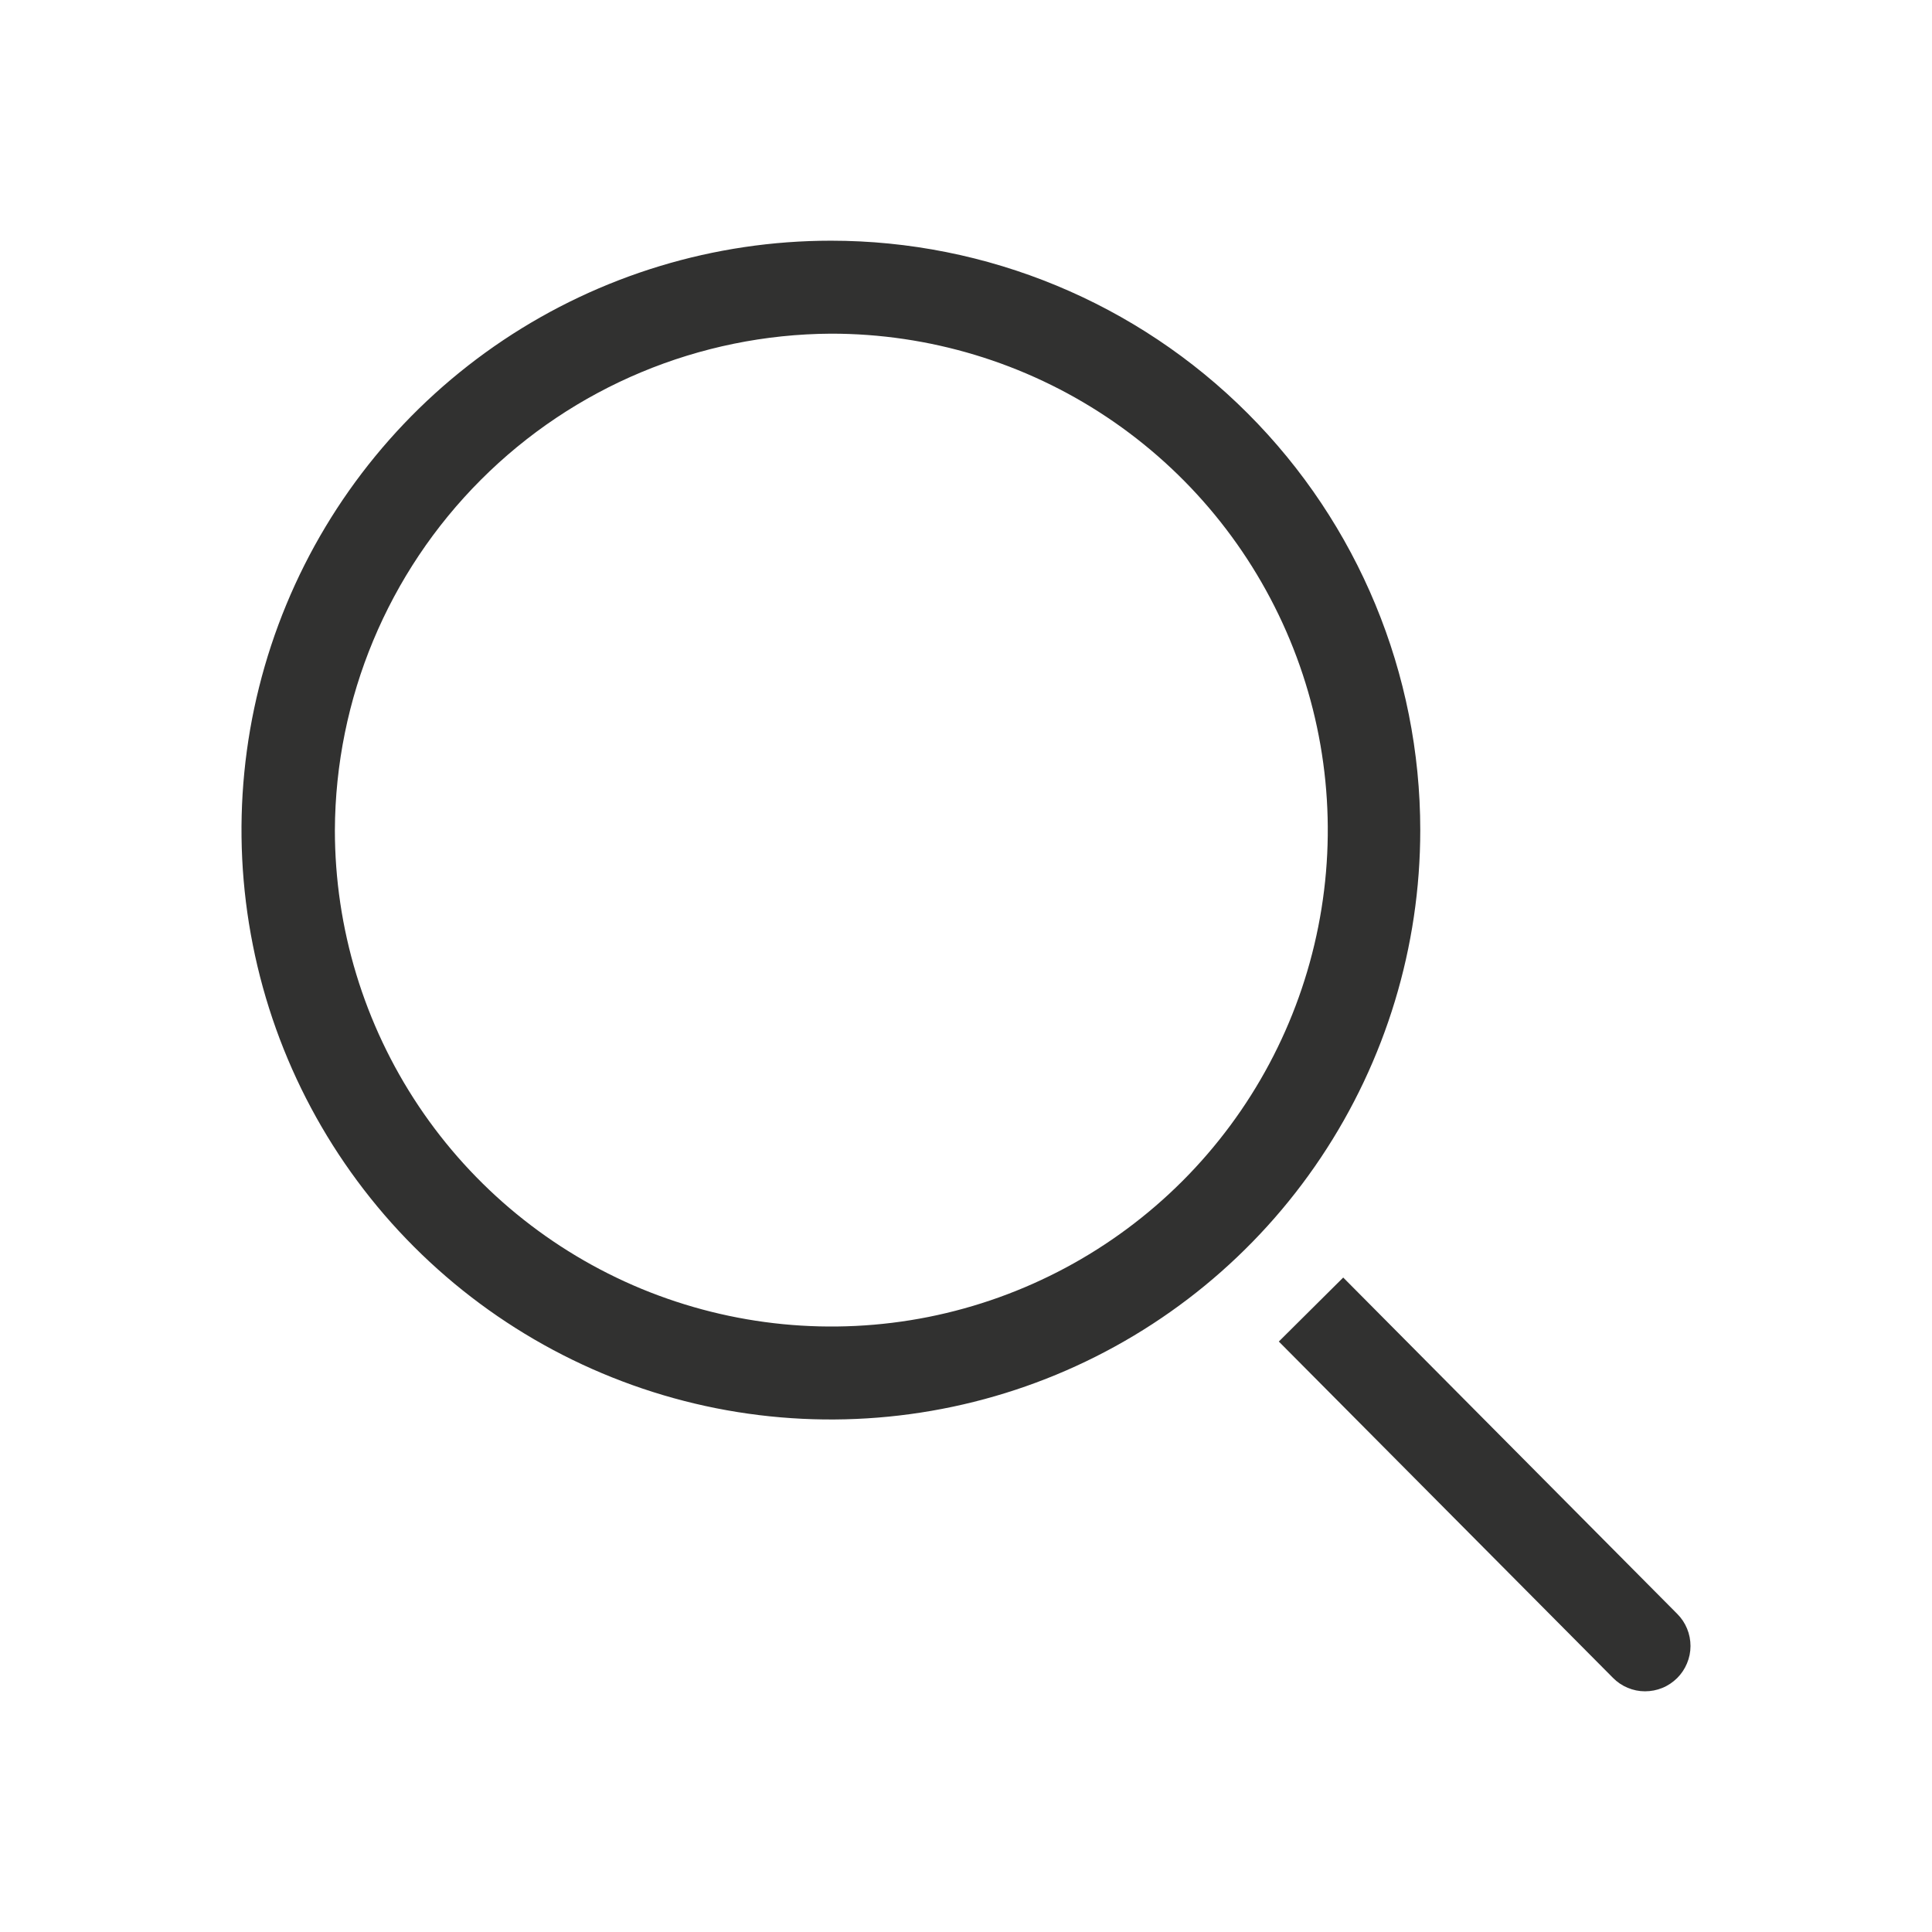
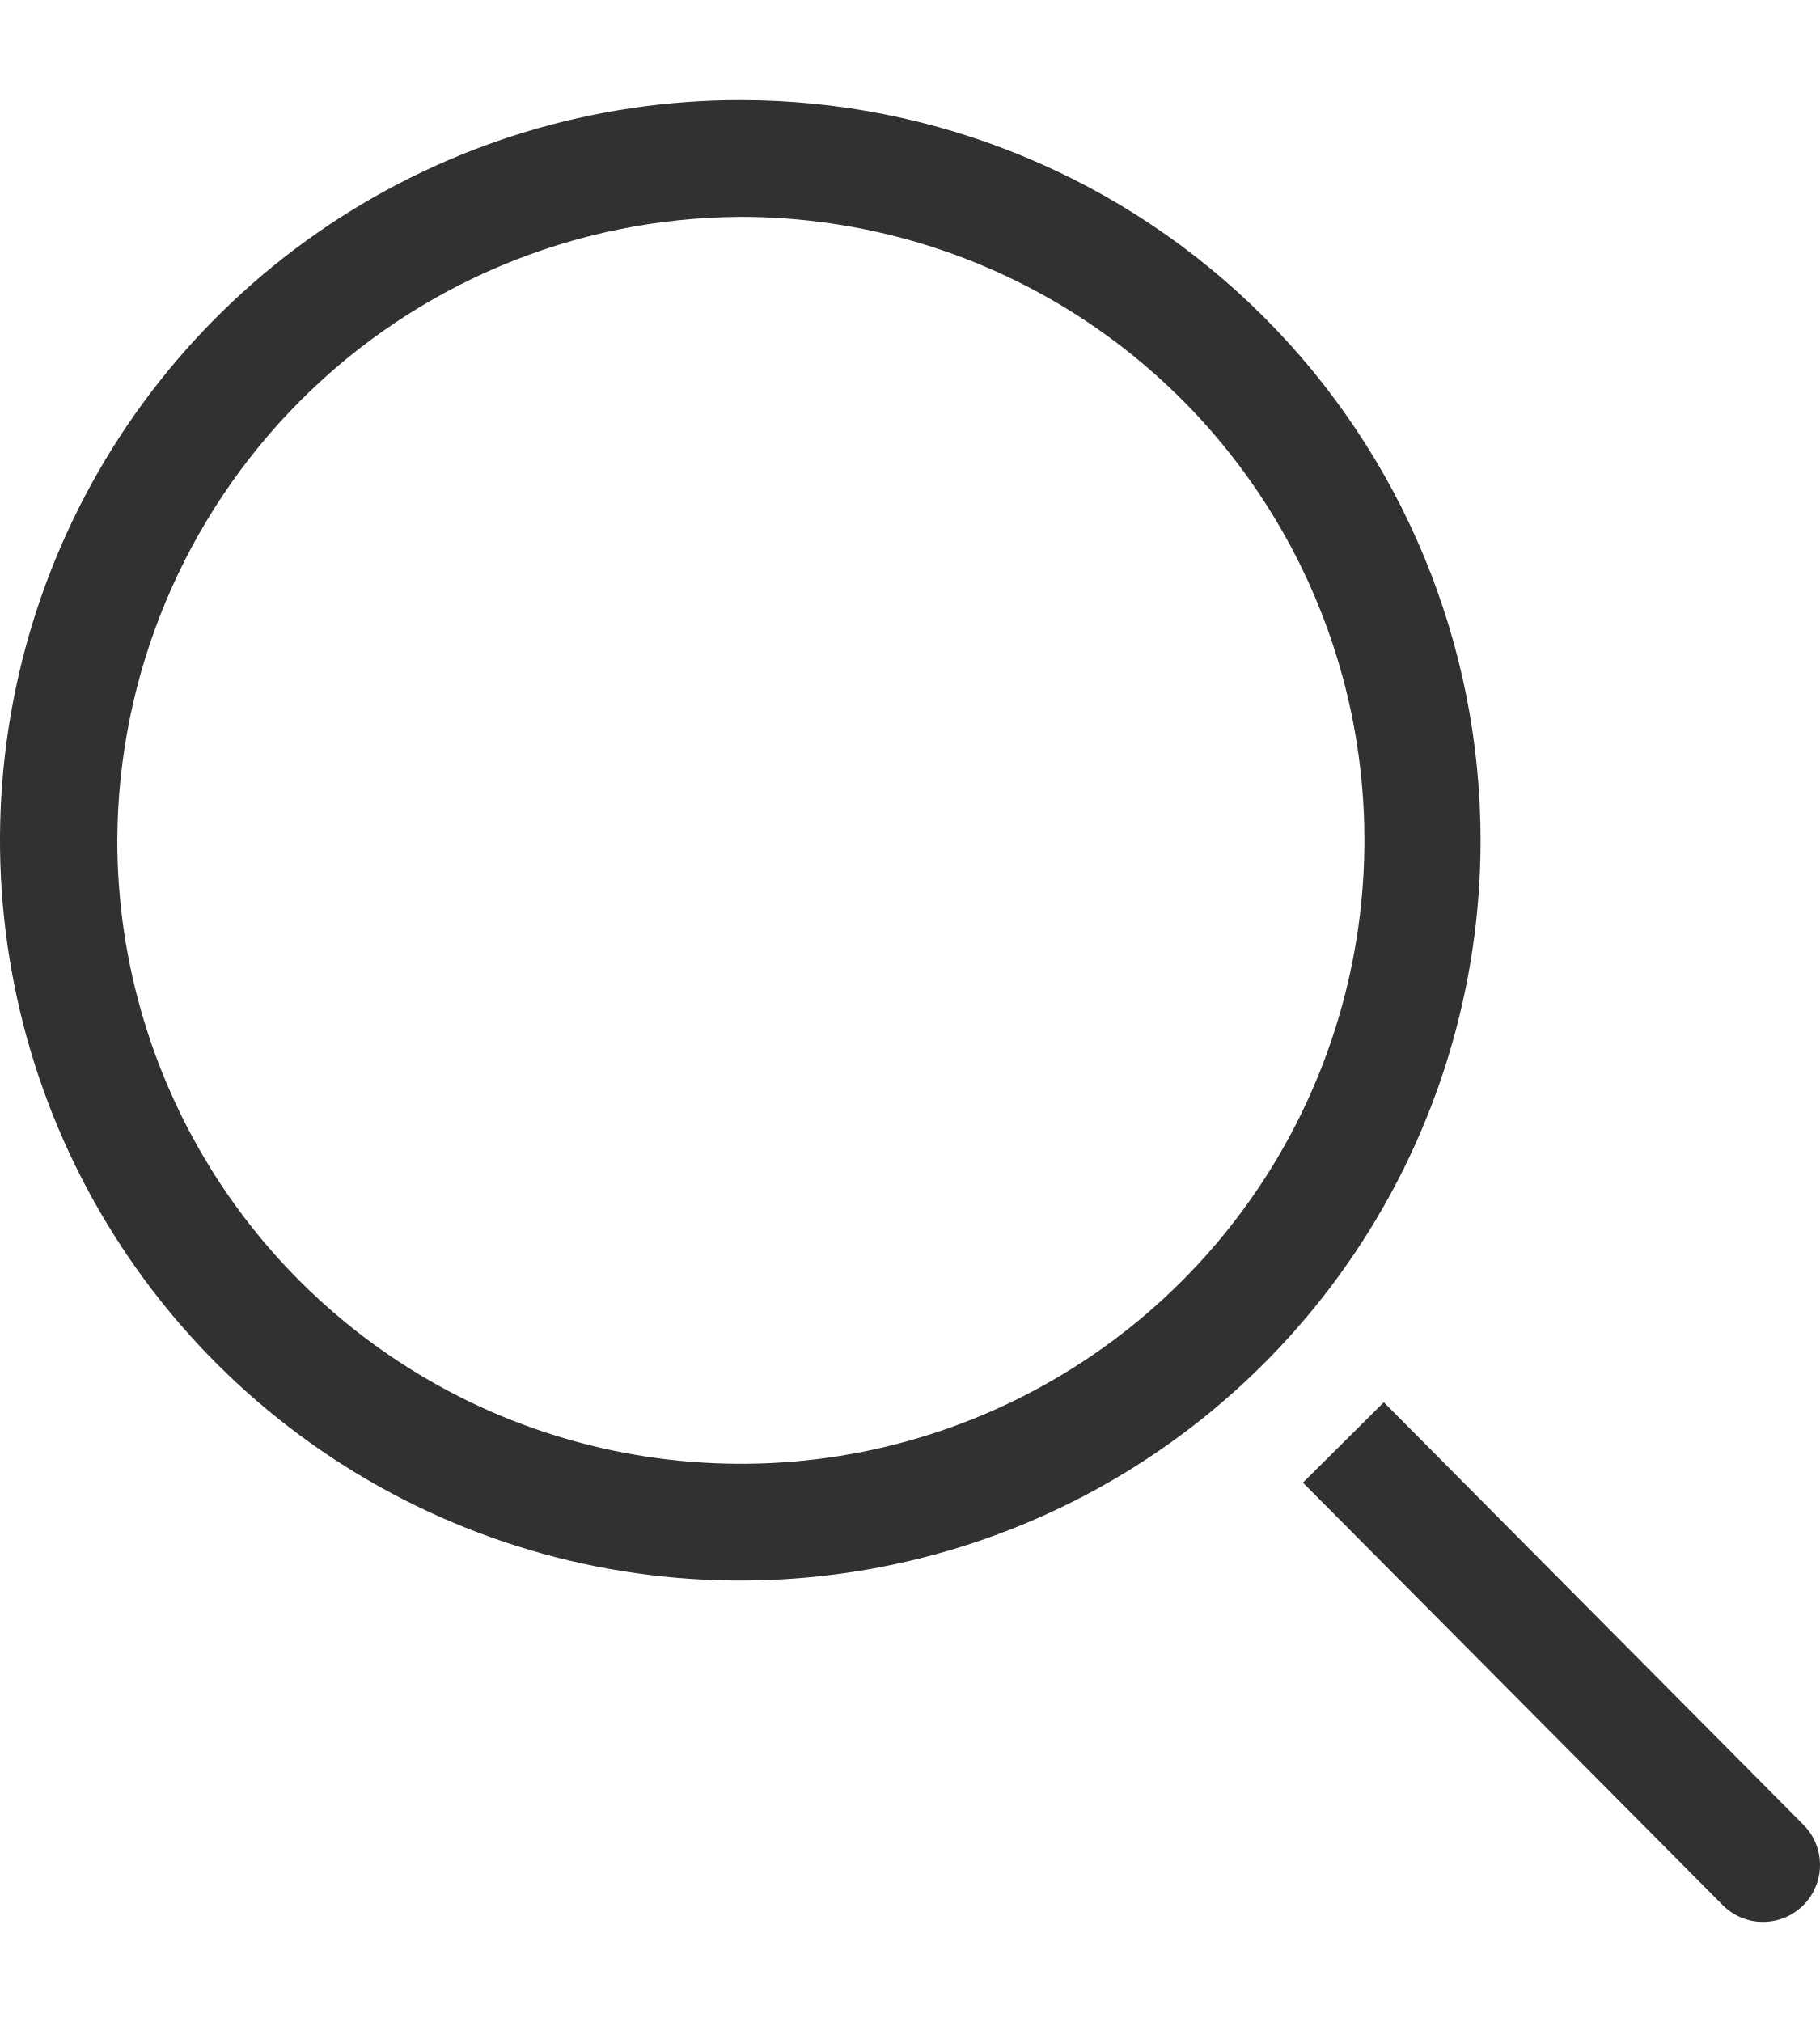
- <svg xmlns="http://www.w3.org/2000/svg" width="24" height="24" viewBox="0 0 24 24" fill="none">
-   <path fillRule="evenodd" clipRule="evenodd" d="M13.749 5.181C12.734 4.504 11.541 4.144 10.322 4.145C8.689 4.154 7.126 4.806 5.973 5.961C4.819 7.116 4.167 8.679 4.16 10.312C4.16 11.532 4.522 12.724 5.2 13.739C5.878 14.753 6.841 15.543 7.968 16.01C9.096 16.476 10.336 16.598 11.532 16.36C12.729 16.121 13.828 15.533 14.69 14.67C15.552 13.807 16.139 12.708 16.376 11.511C16.614 10.315 16.491 9.075 16.023 7.948C15.555 6.821 14.764 5.858 13.749 5.181ZM6.254 4.224C7.458 3.42 8.873 2.99 10.322 2.99C12.263 2.99 14.126 3.761 15.499 5.135C16.872 6.508 17.643 8.37 17.643 10.312C17.643 11.76 17.214 13.175 16.409 14.379C15.605 15.583 14.461 16.522 13.123 17.076C11.786 17.63 10.313 17.775 8.893 17.493C7.473 17.21 6.168 16.513 5.144 15.489C4.12 14.465 3.423 13.16 3.141 11.74C2.858 10.32 3.003 8.848 3.557 7.51C4.111 6.172 5.05 5.029 6.254 4.224ZM16.686 15.87L20.836 20.049C20.889 20.102 20.93 20.164 20.958 20.233C20.986 20.301 21 20.374 21 20.448C21 20.522 20.985 20.596 20.956 20.664C20.928 20.732 20.886 20.794 20.834 20.846C20.781 20.898 20.719 20.94 20.65 20.968C20.582 20.996 20.509 21.01 20.434 21.01C20.36 21.01 20.287 20.995 20.219 20.966C20.151 20.938 20.089 20.896 20.037 20.843L15.886 16.665L16.686 15.87Z" fill="#313130" />
+ <svg xmlns="http://www.w3.org/2000/svg" width="18" height="20" viewBox="0 0 18 20" fill="none">
+   <path fill-rule="evenodd" clip-rule="evenodd" d="M10.749 3.181C9.734 2.504 8.541 2.144 7.321 2.145C5.689 2.154 4.126 2.806 2.973 3.961C1.819 5.116 1.167 6.679 1.16 8.312C1.16 9.532 1.522 10.724 2.2 11.739C2.878 12.753 3.841 13.543 4.968 14.01C6.096 14.476 7.336 14.598 8.532 14.36C9.729 14.121 10.828 13.533 11.69 12.67C12.552 11.807 13.139 10.708 13.376 9.511C13.614 8.315 13.491 7.075 13.023 5.948C12.555 4.821 11.764 3.858 10.749 3.181ZM3.254 2.224C4.458 1.42 5.873 0.99 7.321 0.99C9.263 0.99 11.126 1.761 12.499 3.135C13.872 4.508 14.643 6.37 14.643 8.312C14.643 9.76 14.214 11.175 13.409 12.379C12.605 13.583 11.461 14.522 10.123 15.076C8.785 15.63 7.313 15.775 5.893 15.493C4.473 15.21 3.168 14.513 2.144 13.489C1.12 12.465 0.423 11.16 0.141 9.74C-0.142 8.32 0.003 6.848 0.557 5.51C1.111 4.172 2.05 3.029 3.254 2.224ZM13.686 13.87L17.836 18.049C17.889 18.102 17.93 18.164 17.958 18.233C17.986 18.301 18 18.374 18 18.448C18 18.522 17.985 18.596 17.956 18.664C17.928 18.732 17.886 18.794 17.834 18.846C17.781 18.898 17.719 18.94 17.65 18.968C17.582 18.996 17.509 19.01 17.434 19.01C17.36 19.01 17.287 18.995 17.219 18.966C17.151 18.938 17.089 18.896 17.037 18.843L12.886 14.665L13.686 13.87Z" fill="#313130" />
</svg>
